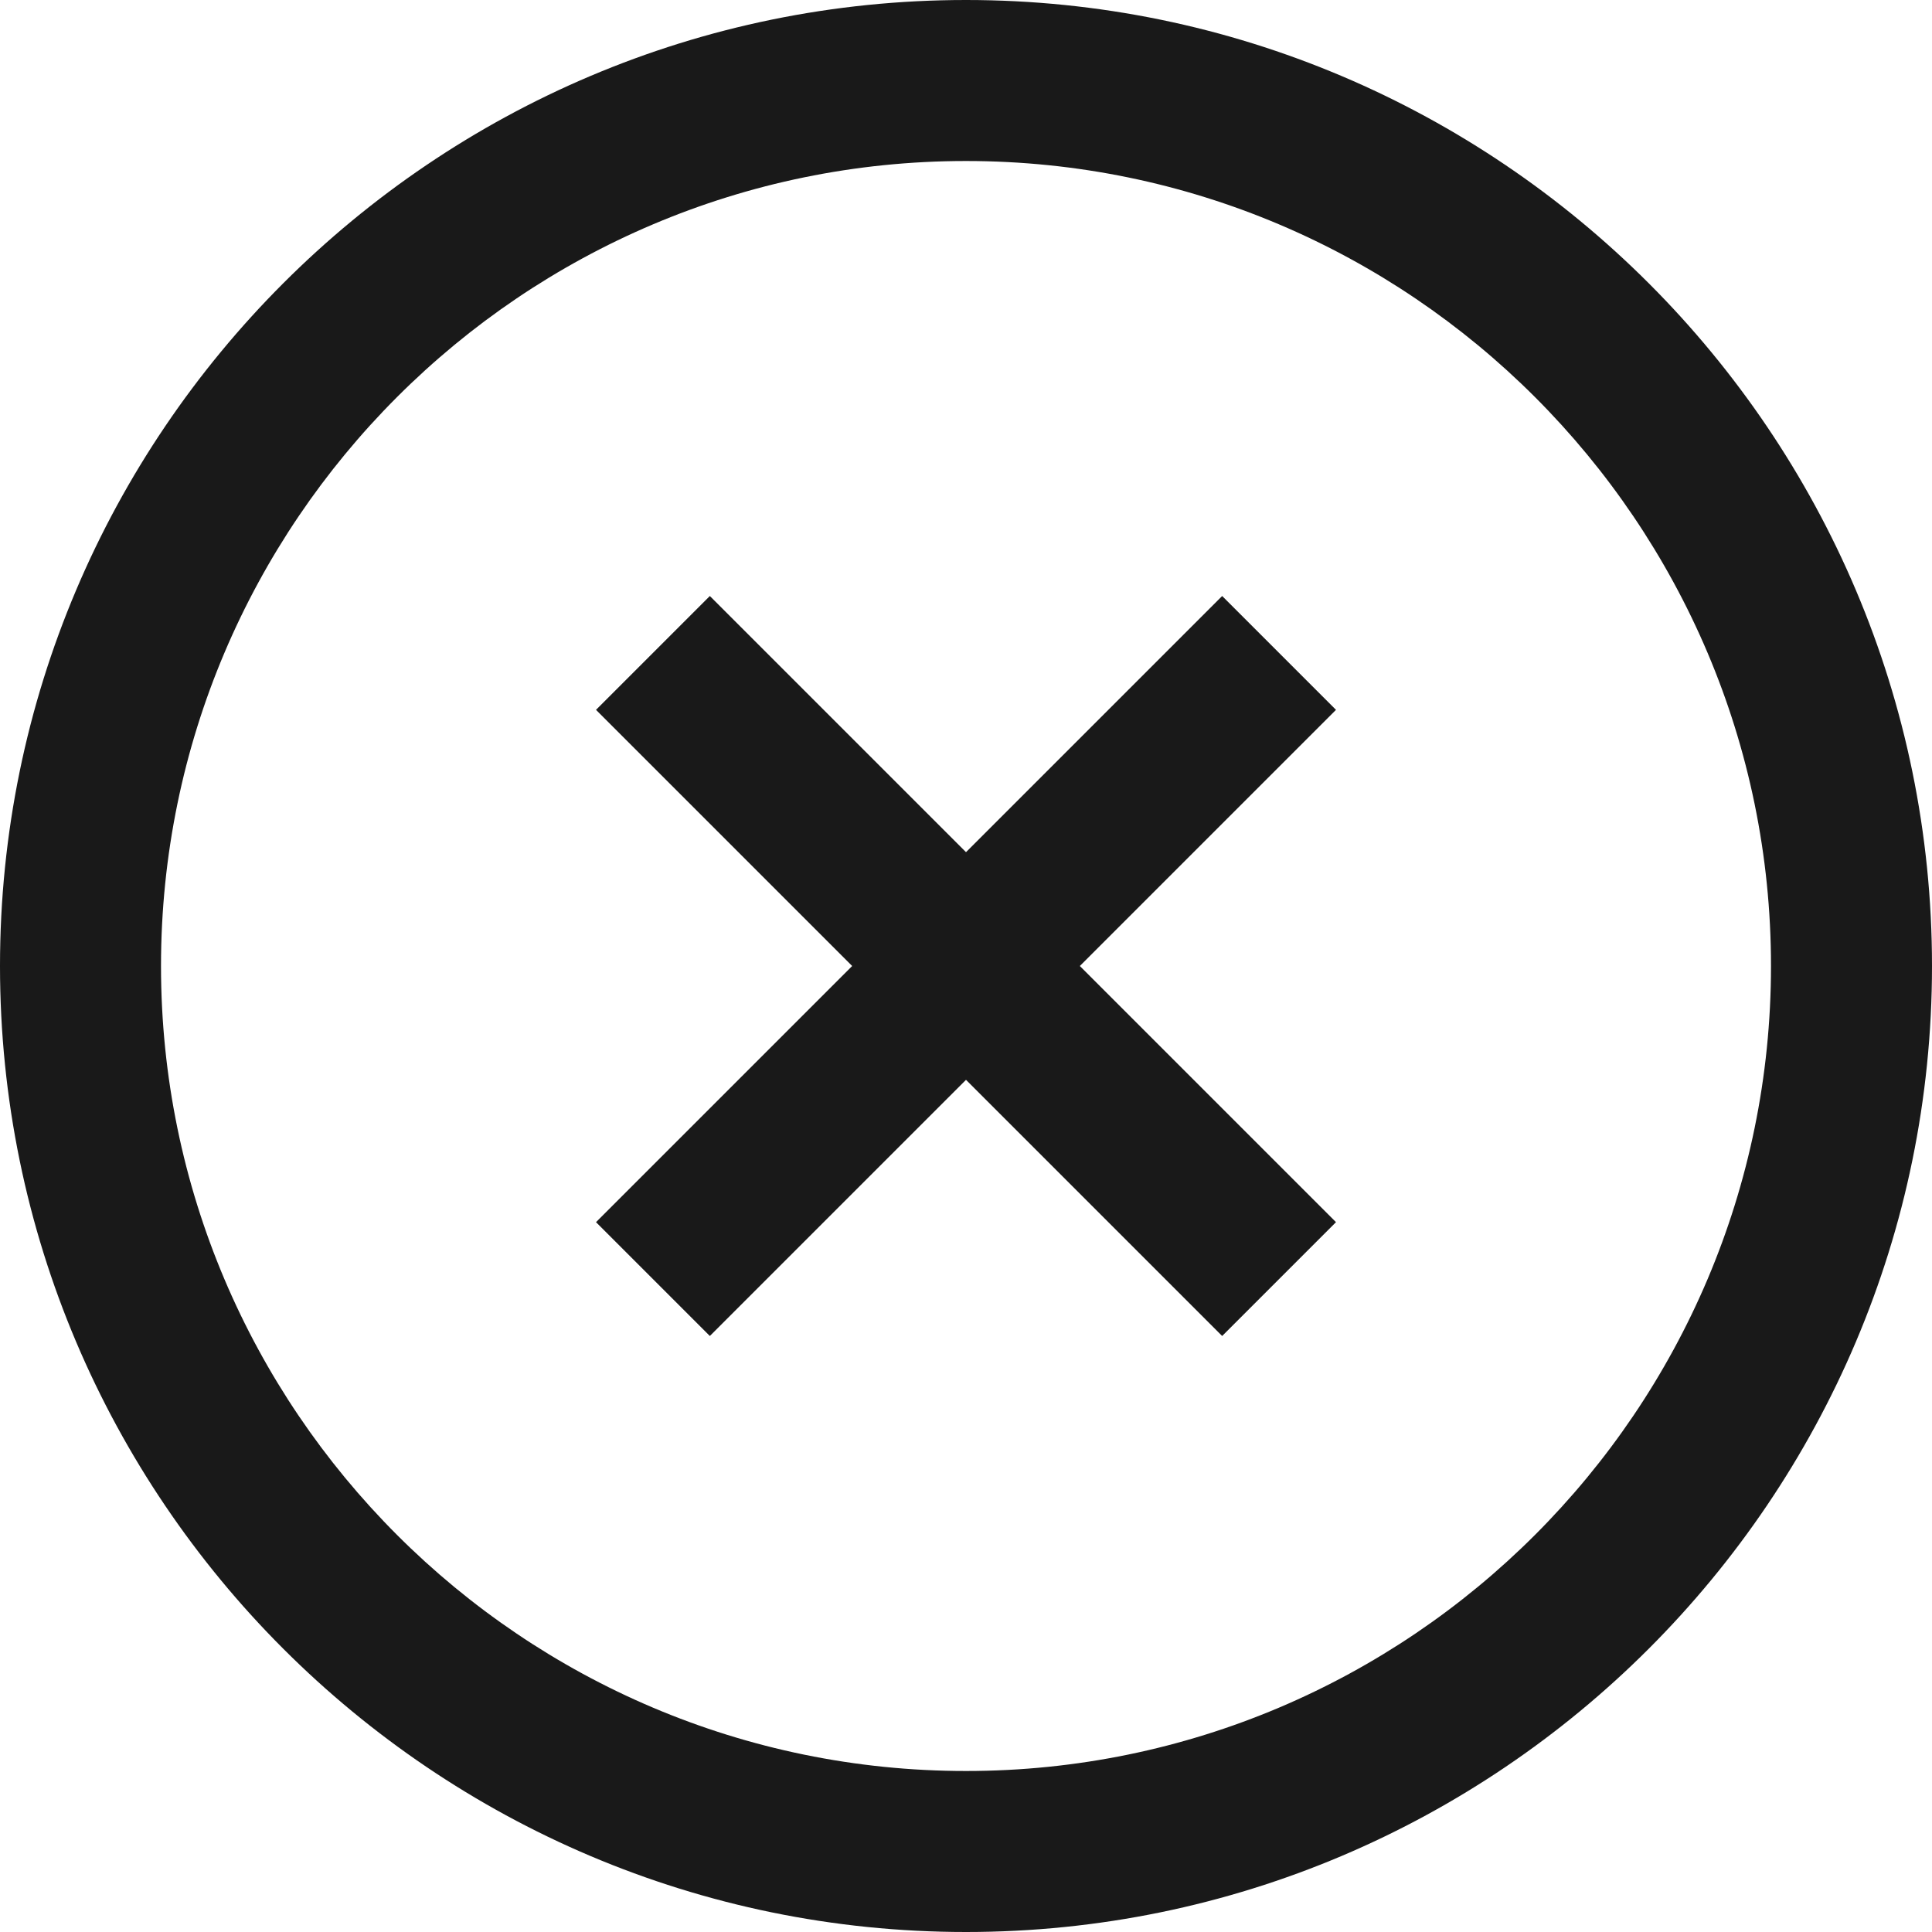
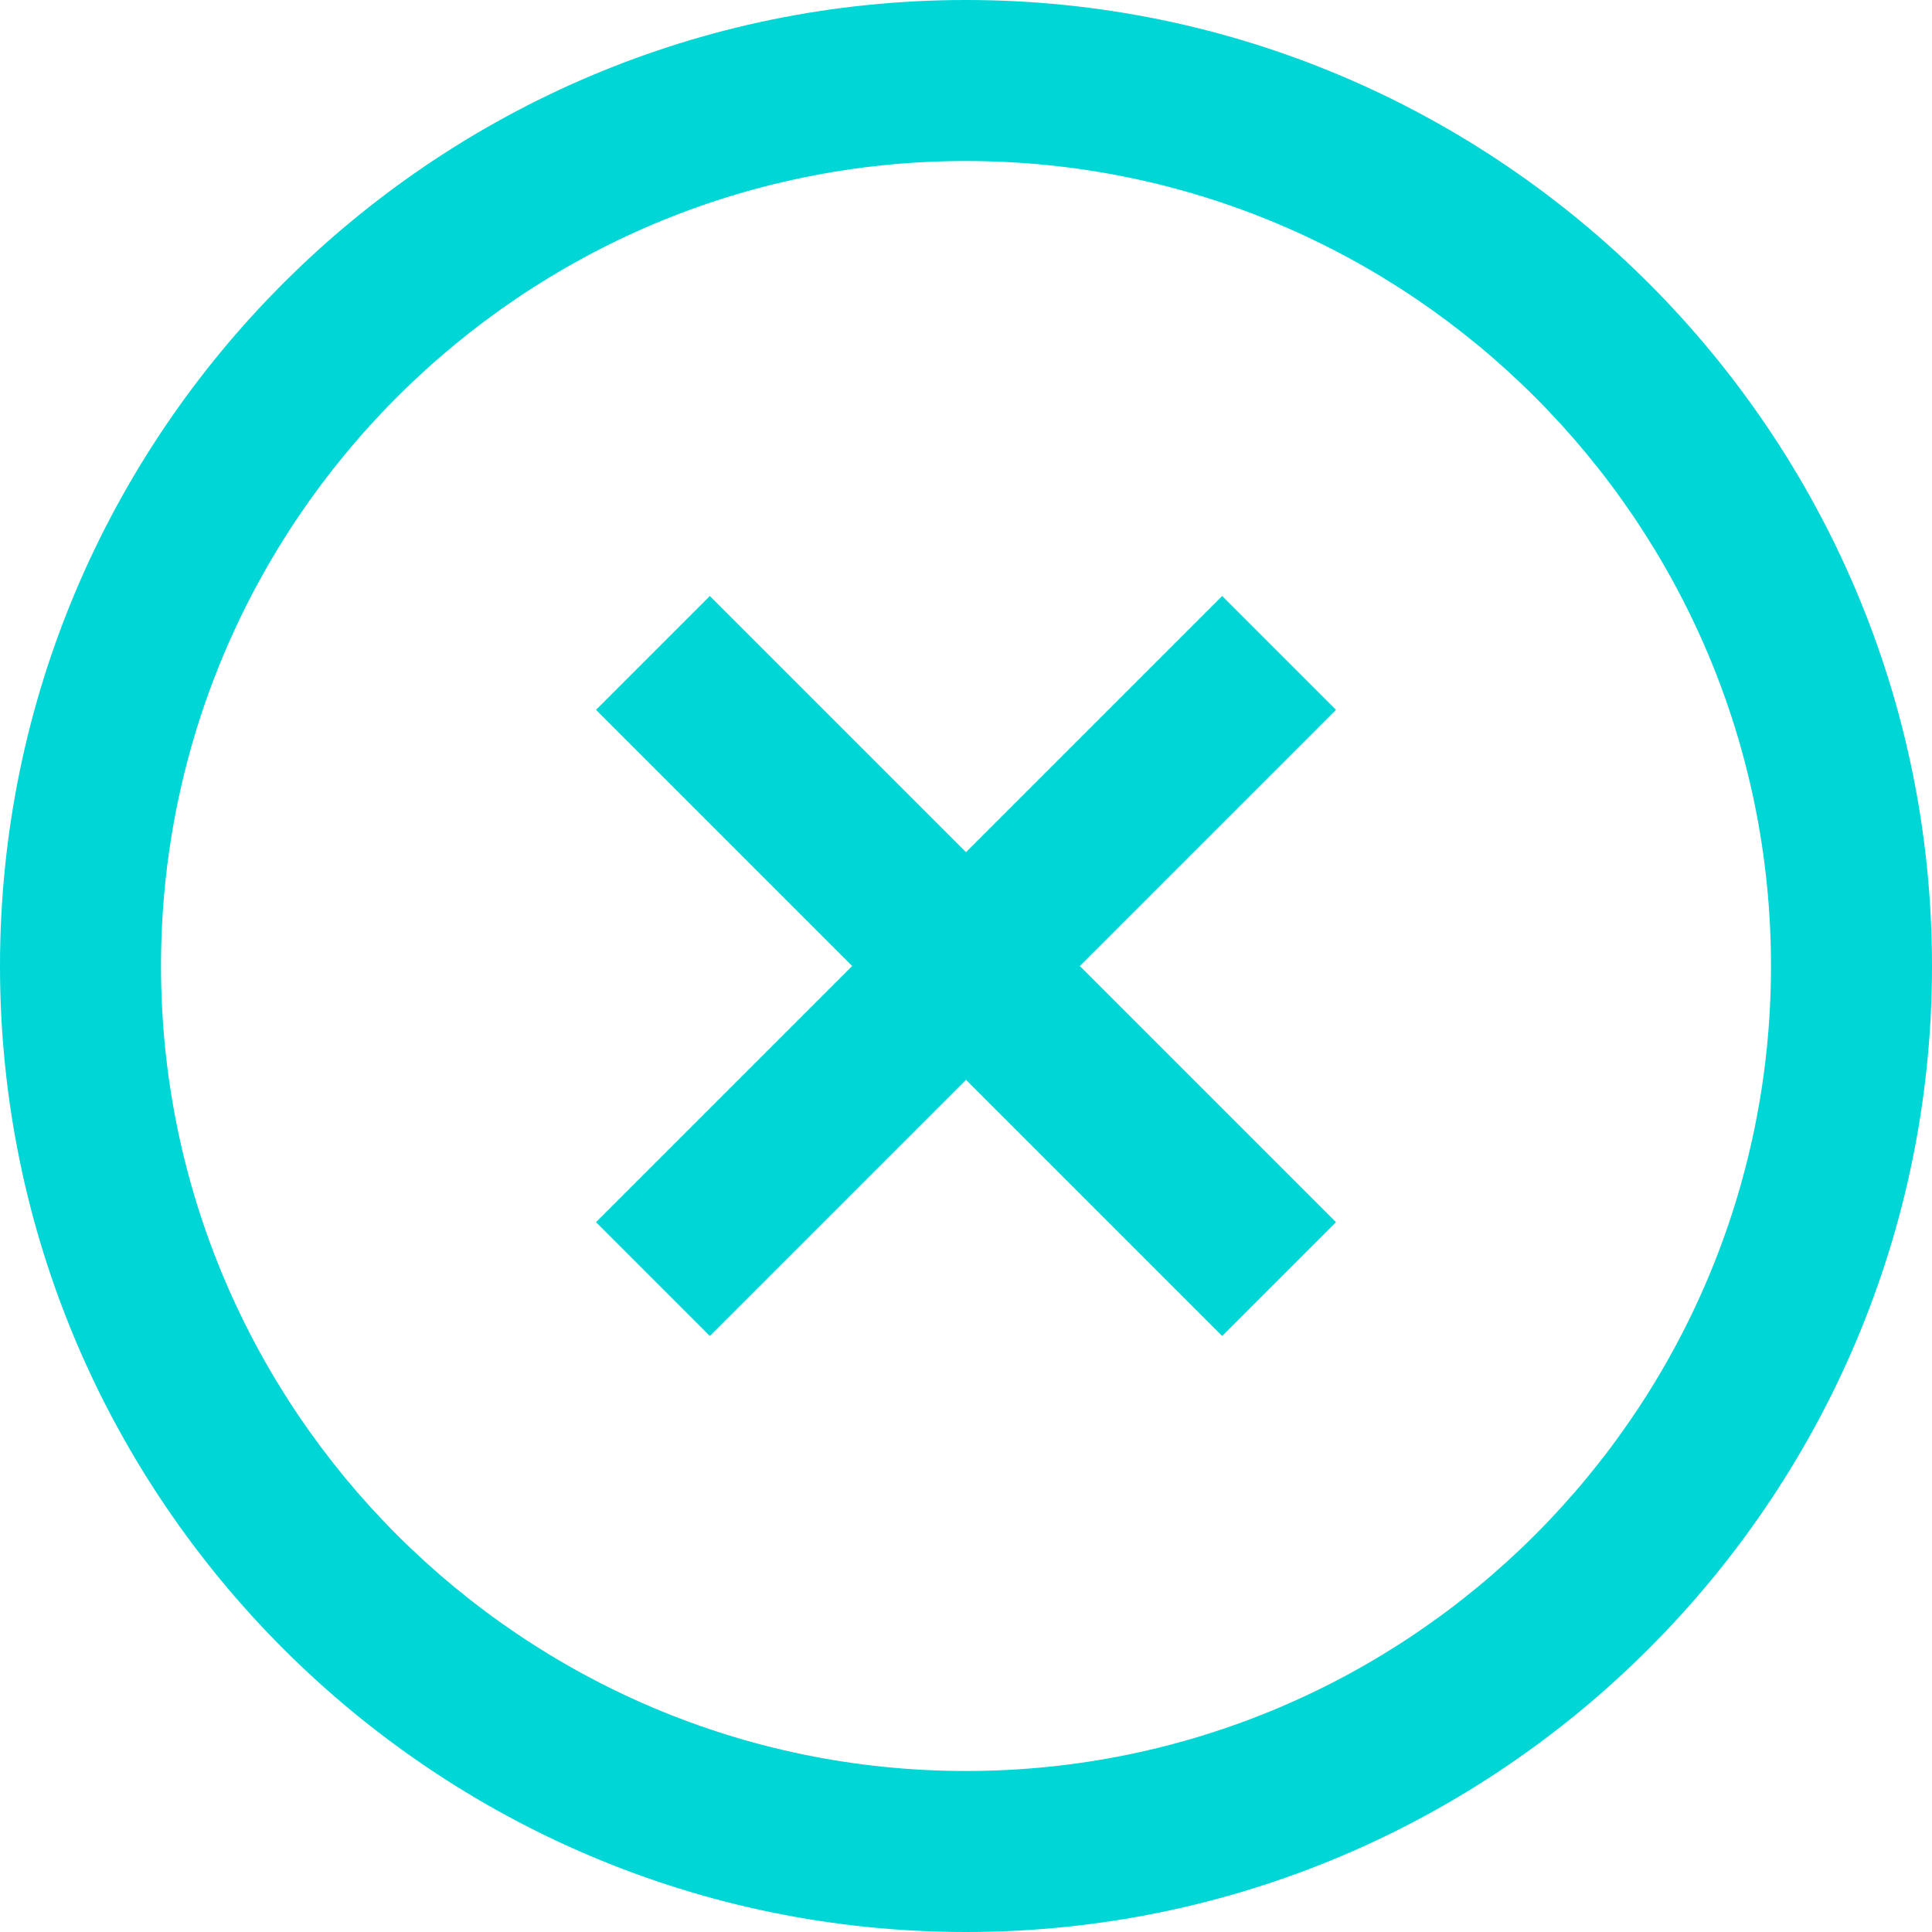
<svg xmlns="http://www.w3.org/2000/svg" version="1.1" x="0px" y="0px" viewBox="0 0 128 128" style="enable-background:new 0 0 128 128;" xml:space="preserve">
  <g id="_x38_">
-     <path id="icon_7_" style="fill:#191919;" d="M64,128C28.71,128,0,99.289,0,64C0,28.71,28.71,0,64,0s64,28.71,64,64   C128,99.289,99.29,128,64,128z M64,10.667c-29.408,0-53.333,23.926-53.333,53.333c0,29.409,23.926,53.333,53.333,53.333   S117.333,93.409,117.333,64C117.333,34.592,93.408,10.667,64,10.667z M88.513,80.971L71.542,64l16.971-16.971l-7.542-7.542   L64,56.458L47.029,39.487l-7.542,7.542L56.458,64L39.487,80.971l7.542,7.542L64,71.542l16.971,16.971L88.513,80.971z" />
+     <path id="icon_7_" style="fill:#00d6d6;" d="M64,128C28.71,128,0,99.289,0,64C0,28.71,28.71,0,64,0s64,28.71,64,64   C128,99.289,99.29,128,64,128z M64,10.667c-29.408,0-53.333,23.926-53.333,53.333c0,29.409,23.926,53.333,53.333,53.333   S117.333,93.409,117.333,64C117.333,34.592,93.408,10.667,64,10.667z M88.513,80.971L71.542,64l16.971-16.971l-7.542-7.542   L64,56.458L47.029,39.487l-7.542,7.542L56.458,64L39.487,80.971l7.542,7.542L64,71.542l16.971,16.971L88.513,80.971z" />
  </g>
  <g id="Layer_1">
</g>
</svg>
